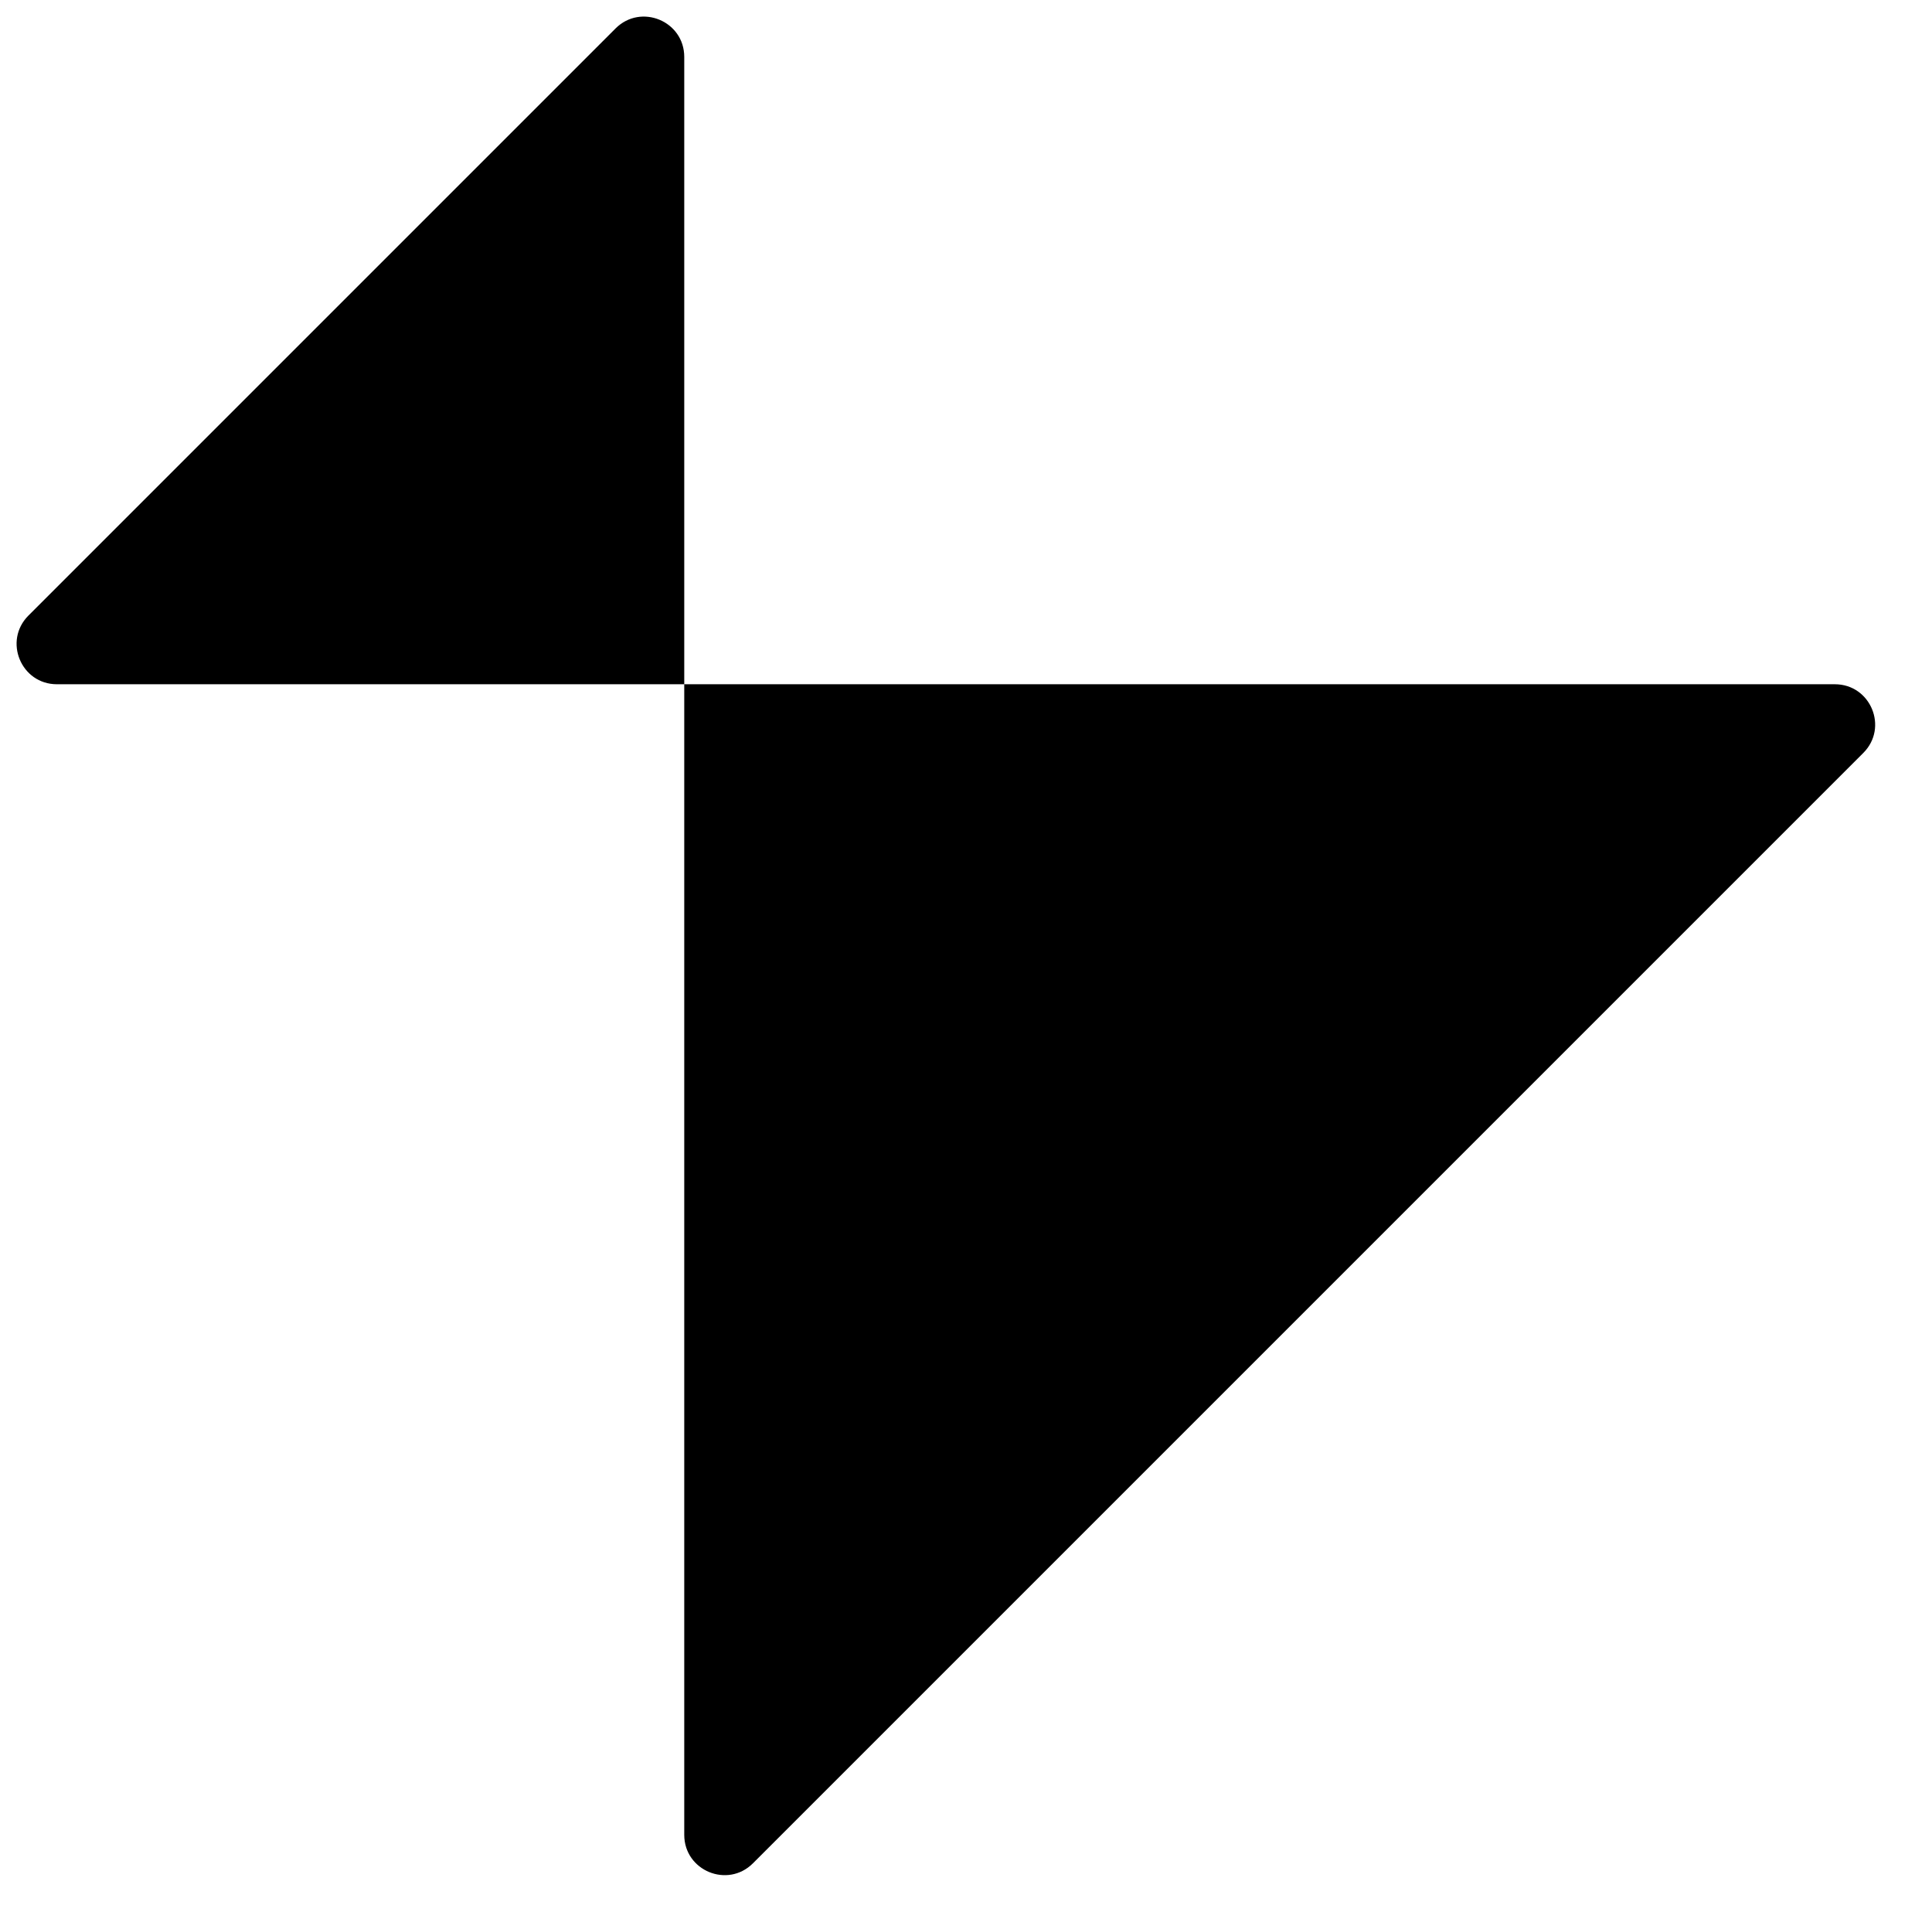
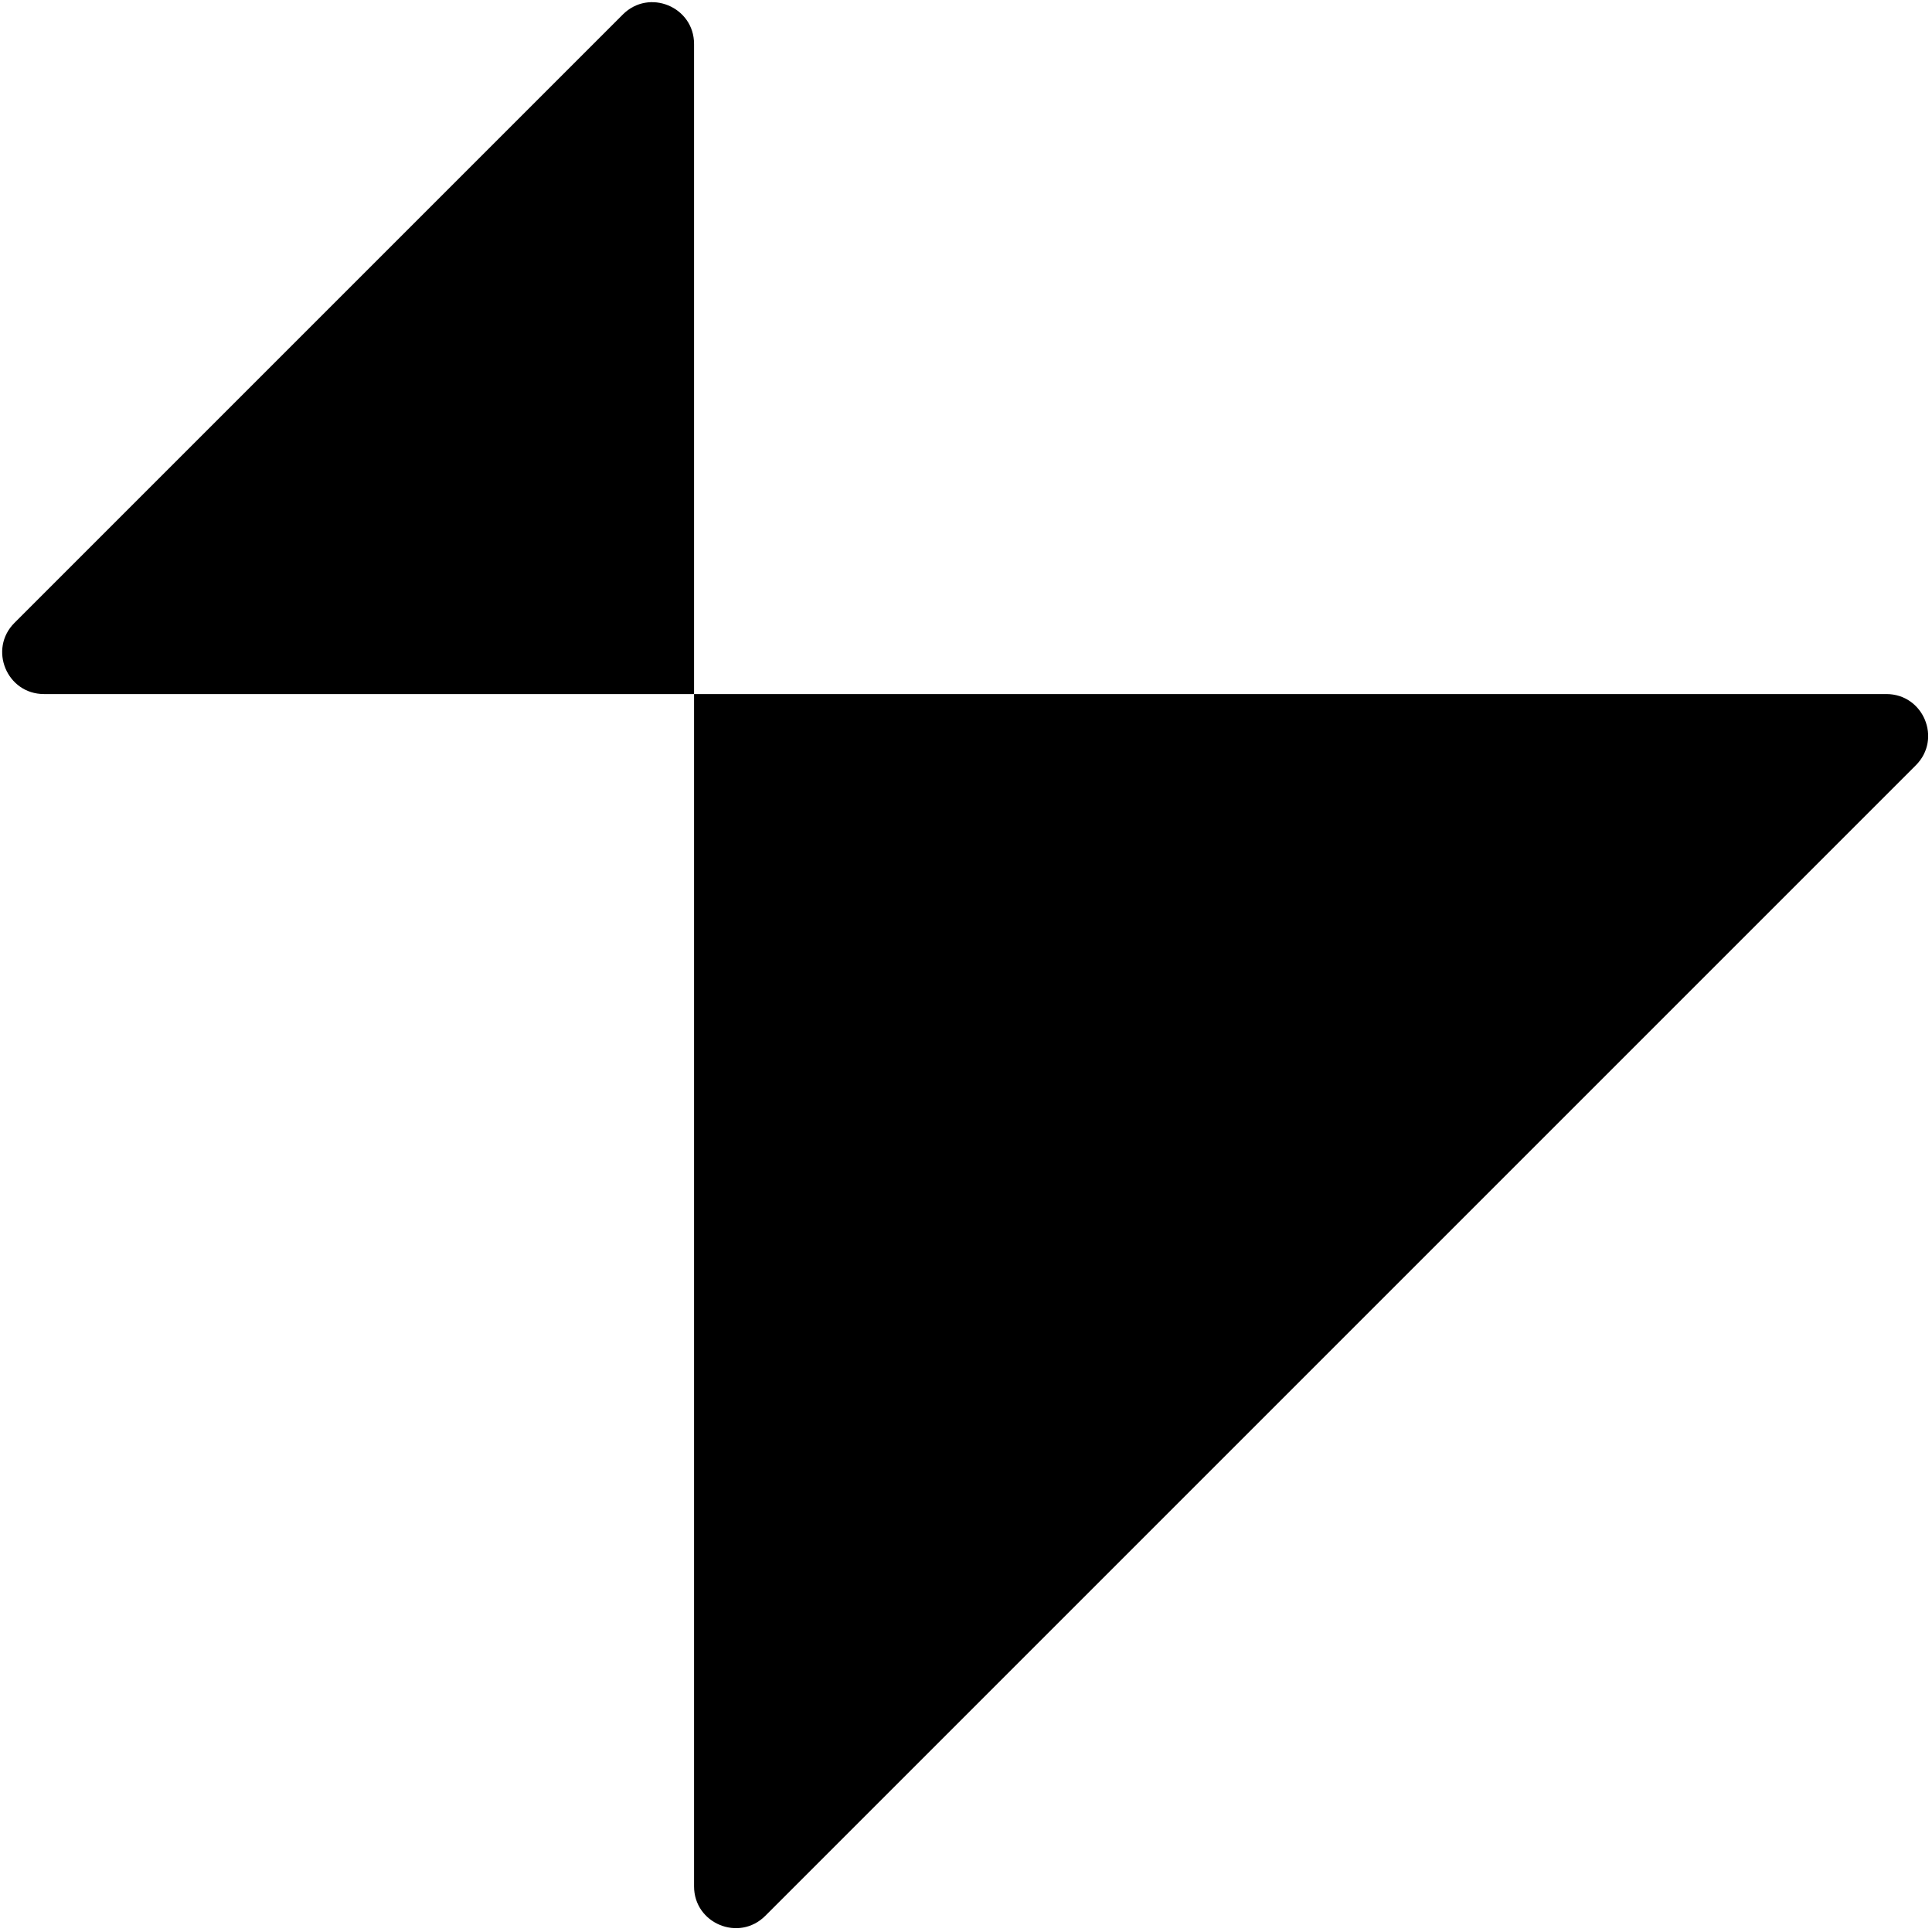
- <svg xmlns="http://www.w3.org/2000/svg" width="48" height="48" viewBox="0 0 48 48" fill="none">
+ <svg xmlns="http://www.w3.org/2000/svg" width="46.32" height="46.32" viewBox="0.36 0.36 46.32 46.32" fill="none">
  <path fill-rule="evenodd" clip-rule="evenodd" d="M17 1.414C17 0.523 15.923 0.077 15.293 0.707L0.707 15.293C0.077 15.923 0.523 17 1.414 17H17V1.414ZM45.586 17H17V45.586C17 46.477 18.077 46.923 18.707 46.293L46.293 18.707C46.923 18.077 46.477 17 45.586 17Z" fill="black" />
</svg>
